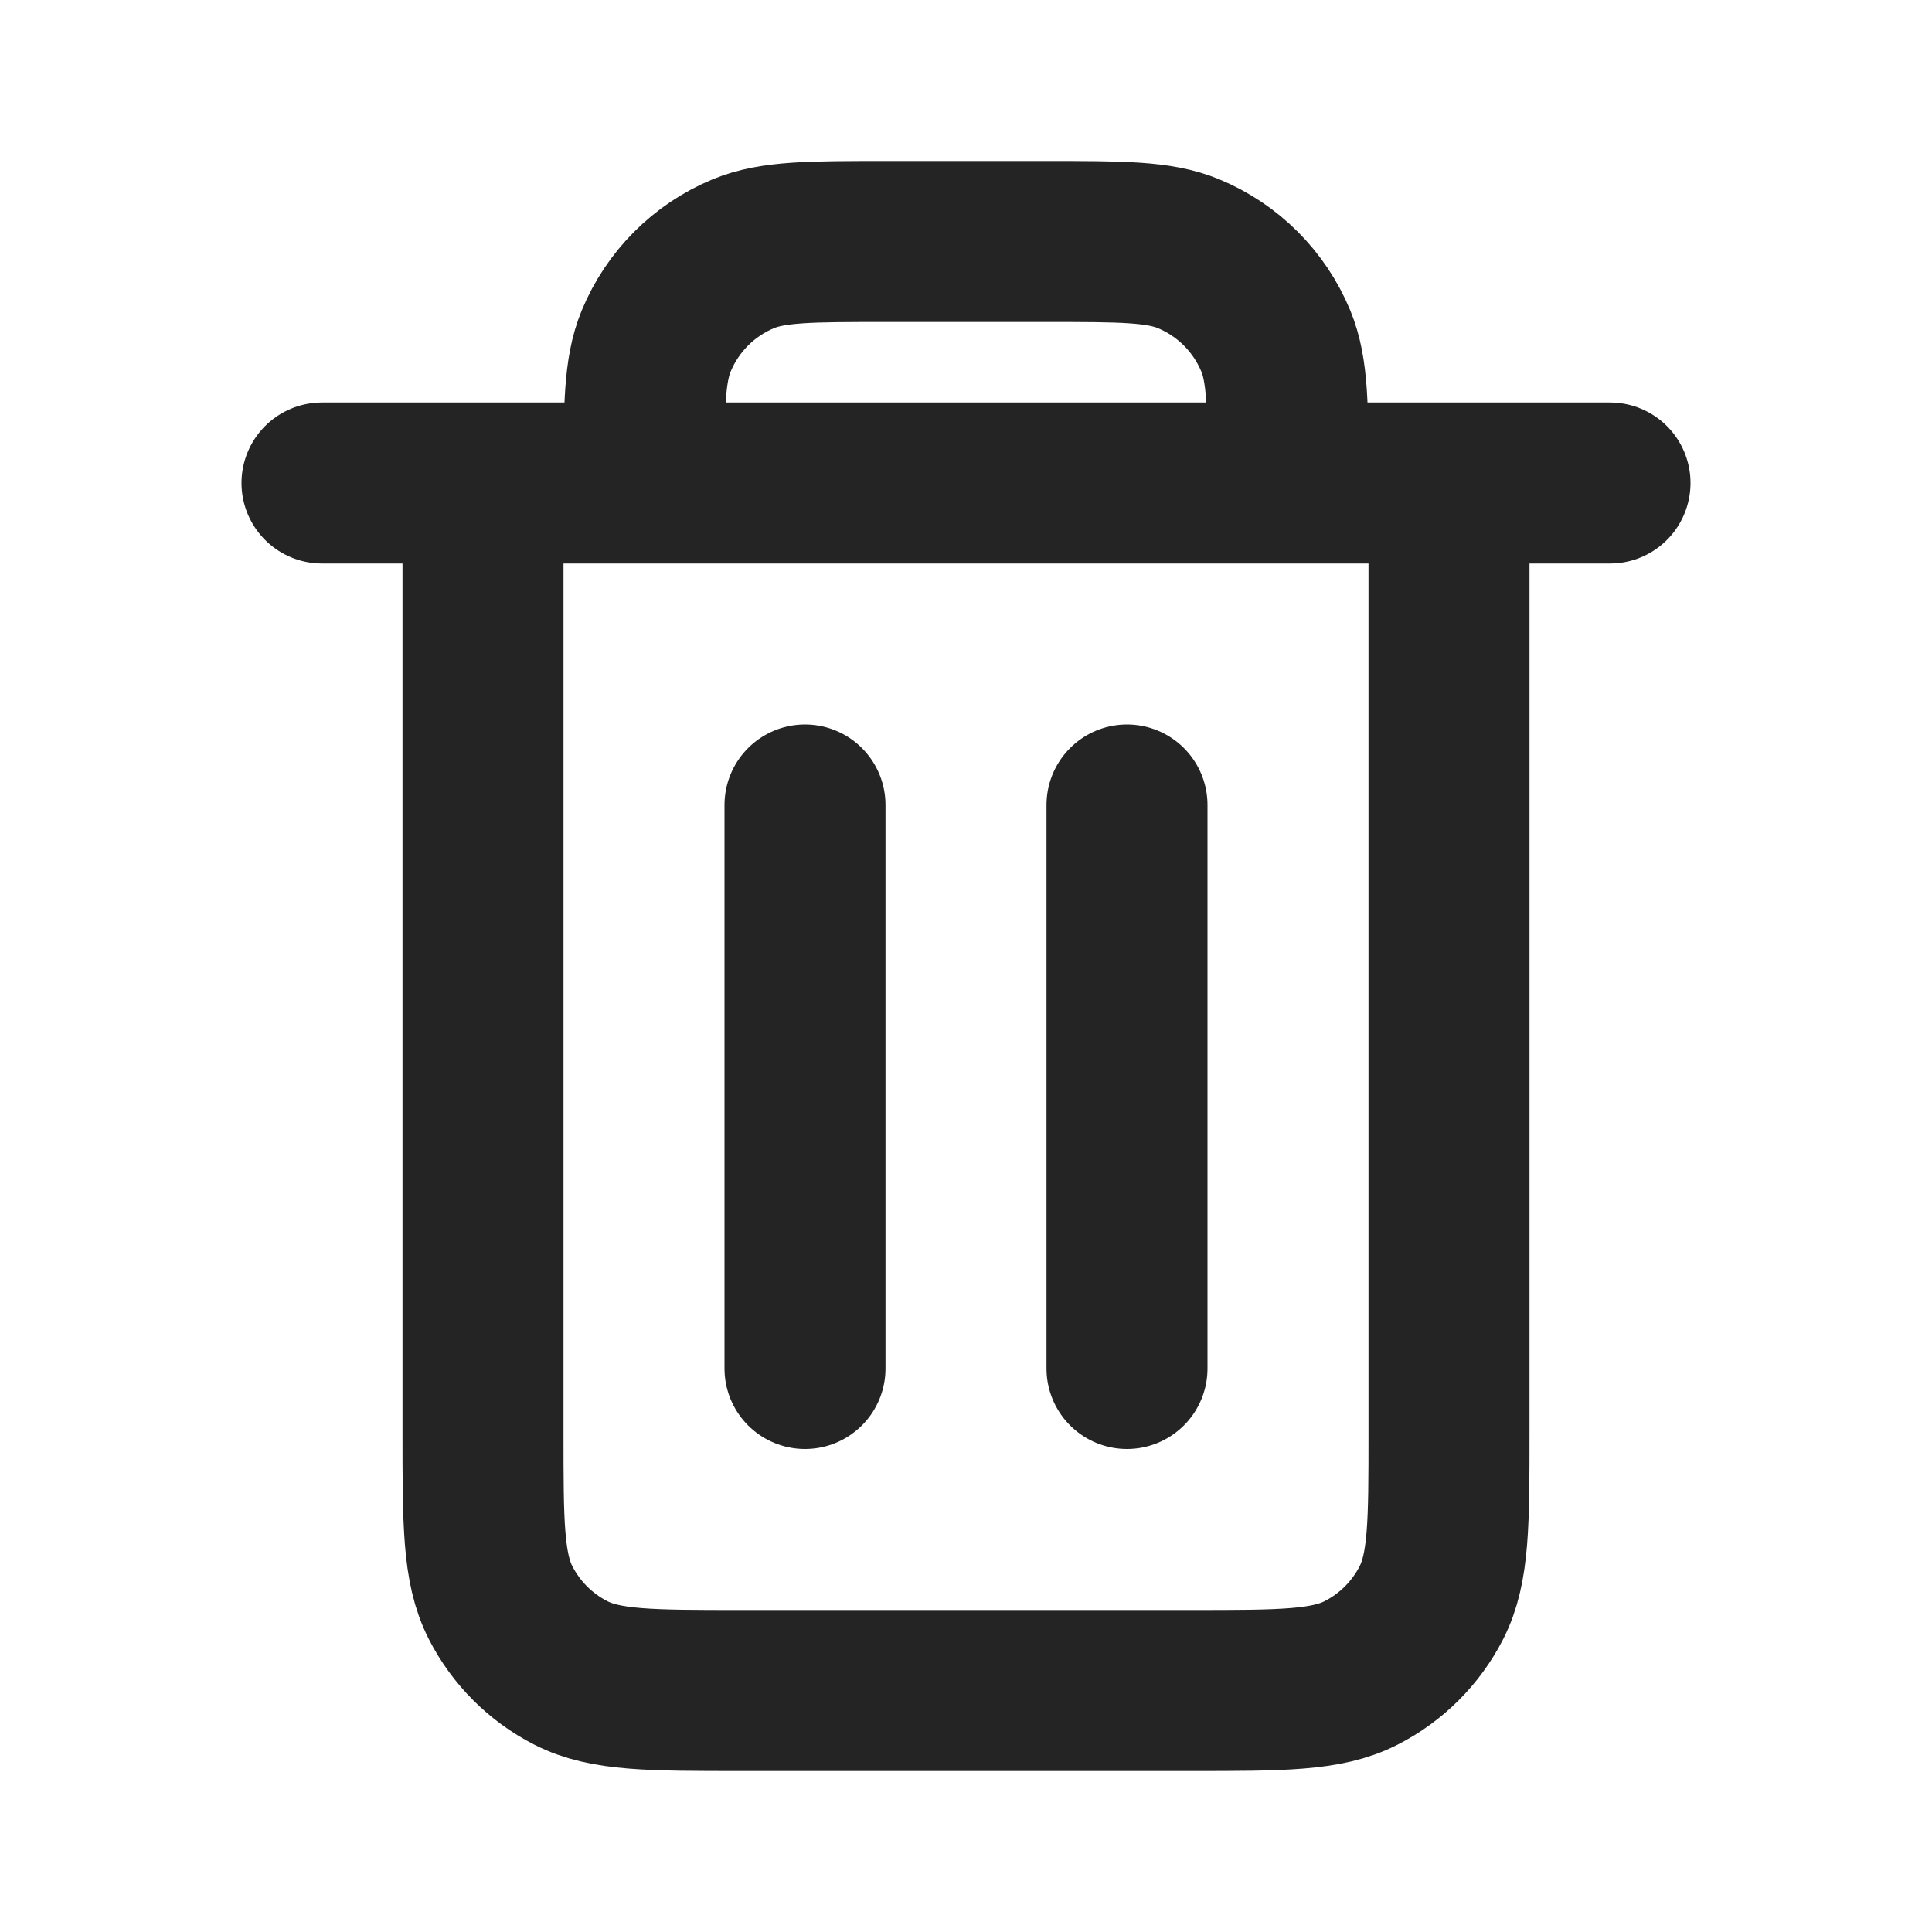
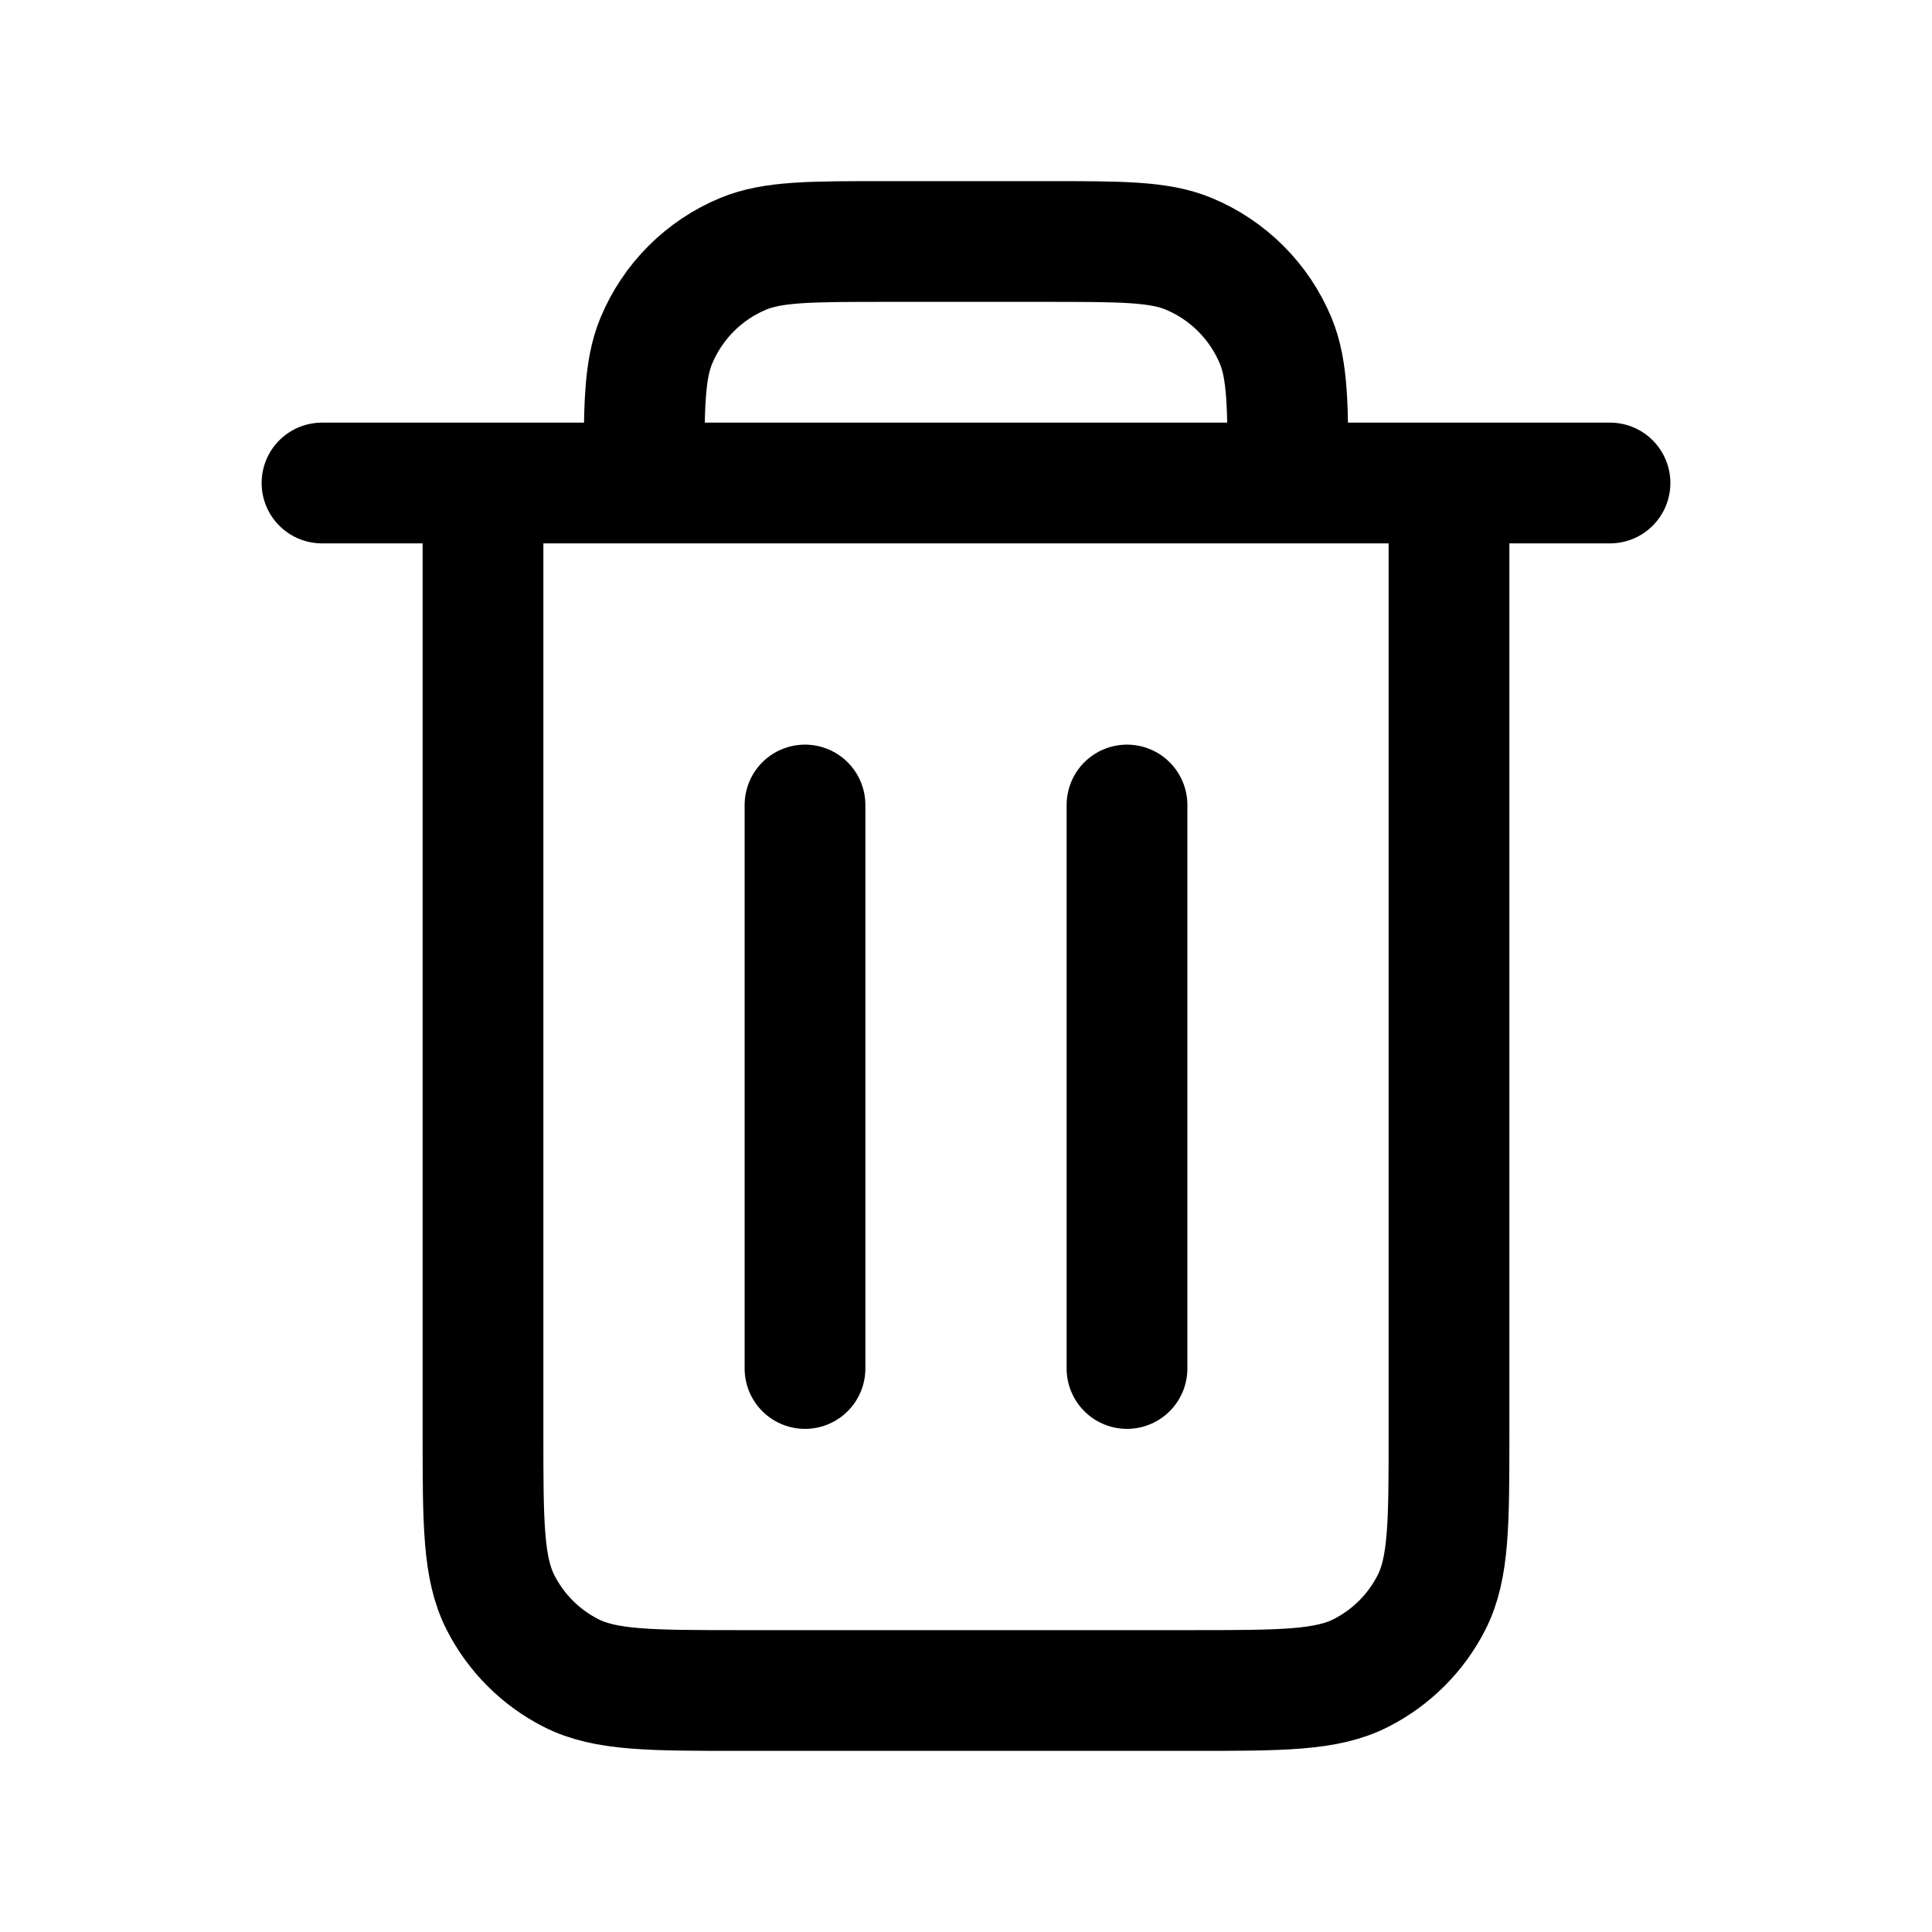
<svg xmlns="http://www.w3.org/2000/svg" width="24" height="24" viewBox="0 0 24 24" fill="none">
-   <path d="M14 10V17M10 10V17M6 6V17.8C6 18.92 6 19.48 6.218 19.908C6.41 20.284 6.715 20.59 7.092 20.782C7.519 21 8.079 21 9.197 21H14.803C15.921 21 16.48 21 16.907 20.782C17.284 20.59 17.59 20.284 17.782 19.908C18 19.48 18 18.921 18 17.803V6M6 6H8M6 6H4M8 6H16M8 6C8 5.068 8 4.602 8.152 4.235C8.355 3.745 8.744 3.355 9.234 3.152C9.602 3 10.068 3 11 3H13C13.932 3 14.398 3 14.765 3.152C15.255 3.355 15.645 3.745 15.848 4.235C16 4.602 16 5.068 16 6M16 6H18M18 6H20" stroke="#242424" stroke-width="2" stroke-linecap="round" stroke-linejoin="round" />
+   <path d="M14 10V17M10 10V17M6 6V17.8C6 18.92 6 19.48 6.218 19.908C6.41 20.284 6.715 20.59 7.092 20.782C7.519 21 8.079 21 9.197 21H14.803C15.921 21 16.48 21 16.907 20.782C17.284 20.59 17.59 20.284 17.782 19.908C18 19.48 18 18.921 18 17.803V6M6 6H8M6 6H4M8 6H16M8 6C8 5.068 8 4.602 8.152 4.235C8.355 3.745 8.744 3.355 9.234 3.152C9.602 3 10.068 3 11 3H13C13.932 3 14.398 3 14.765 3.152C15.255 3.355 15.645 3.745 15.848 4.235C16 4.602 16 5.068 16 6M16 6H18M18 6H20" stroke="currentColor" stroke-width="1.5" stroke-linecap="round" stroke-linejoin="round" />
</svg>
